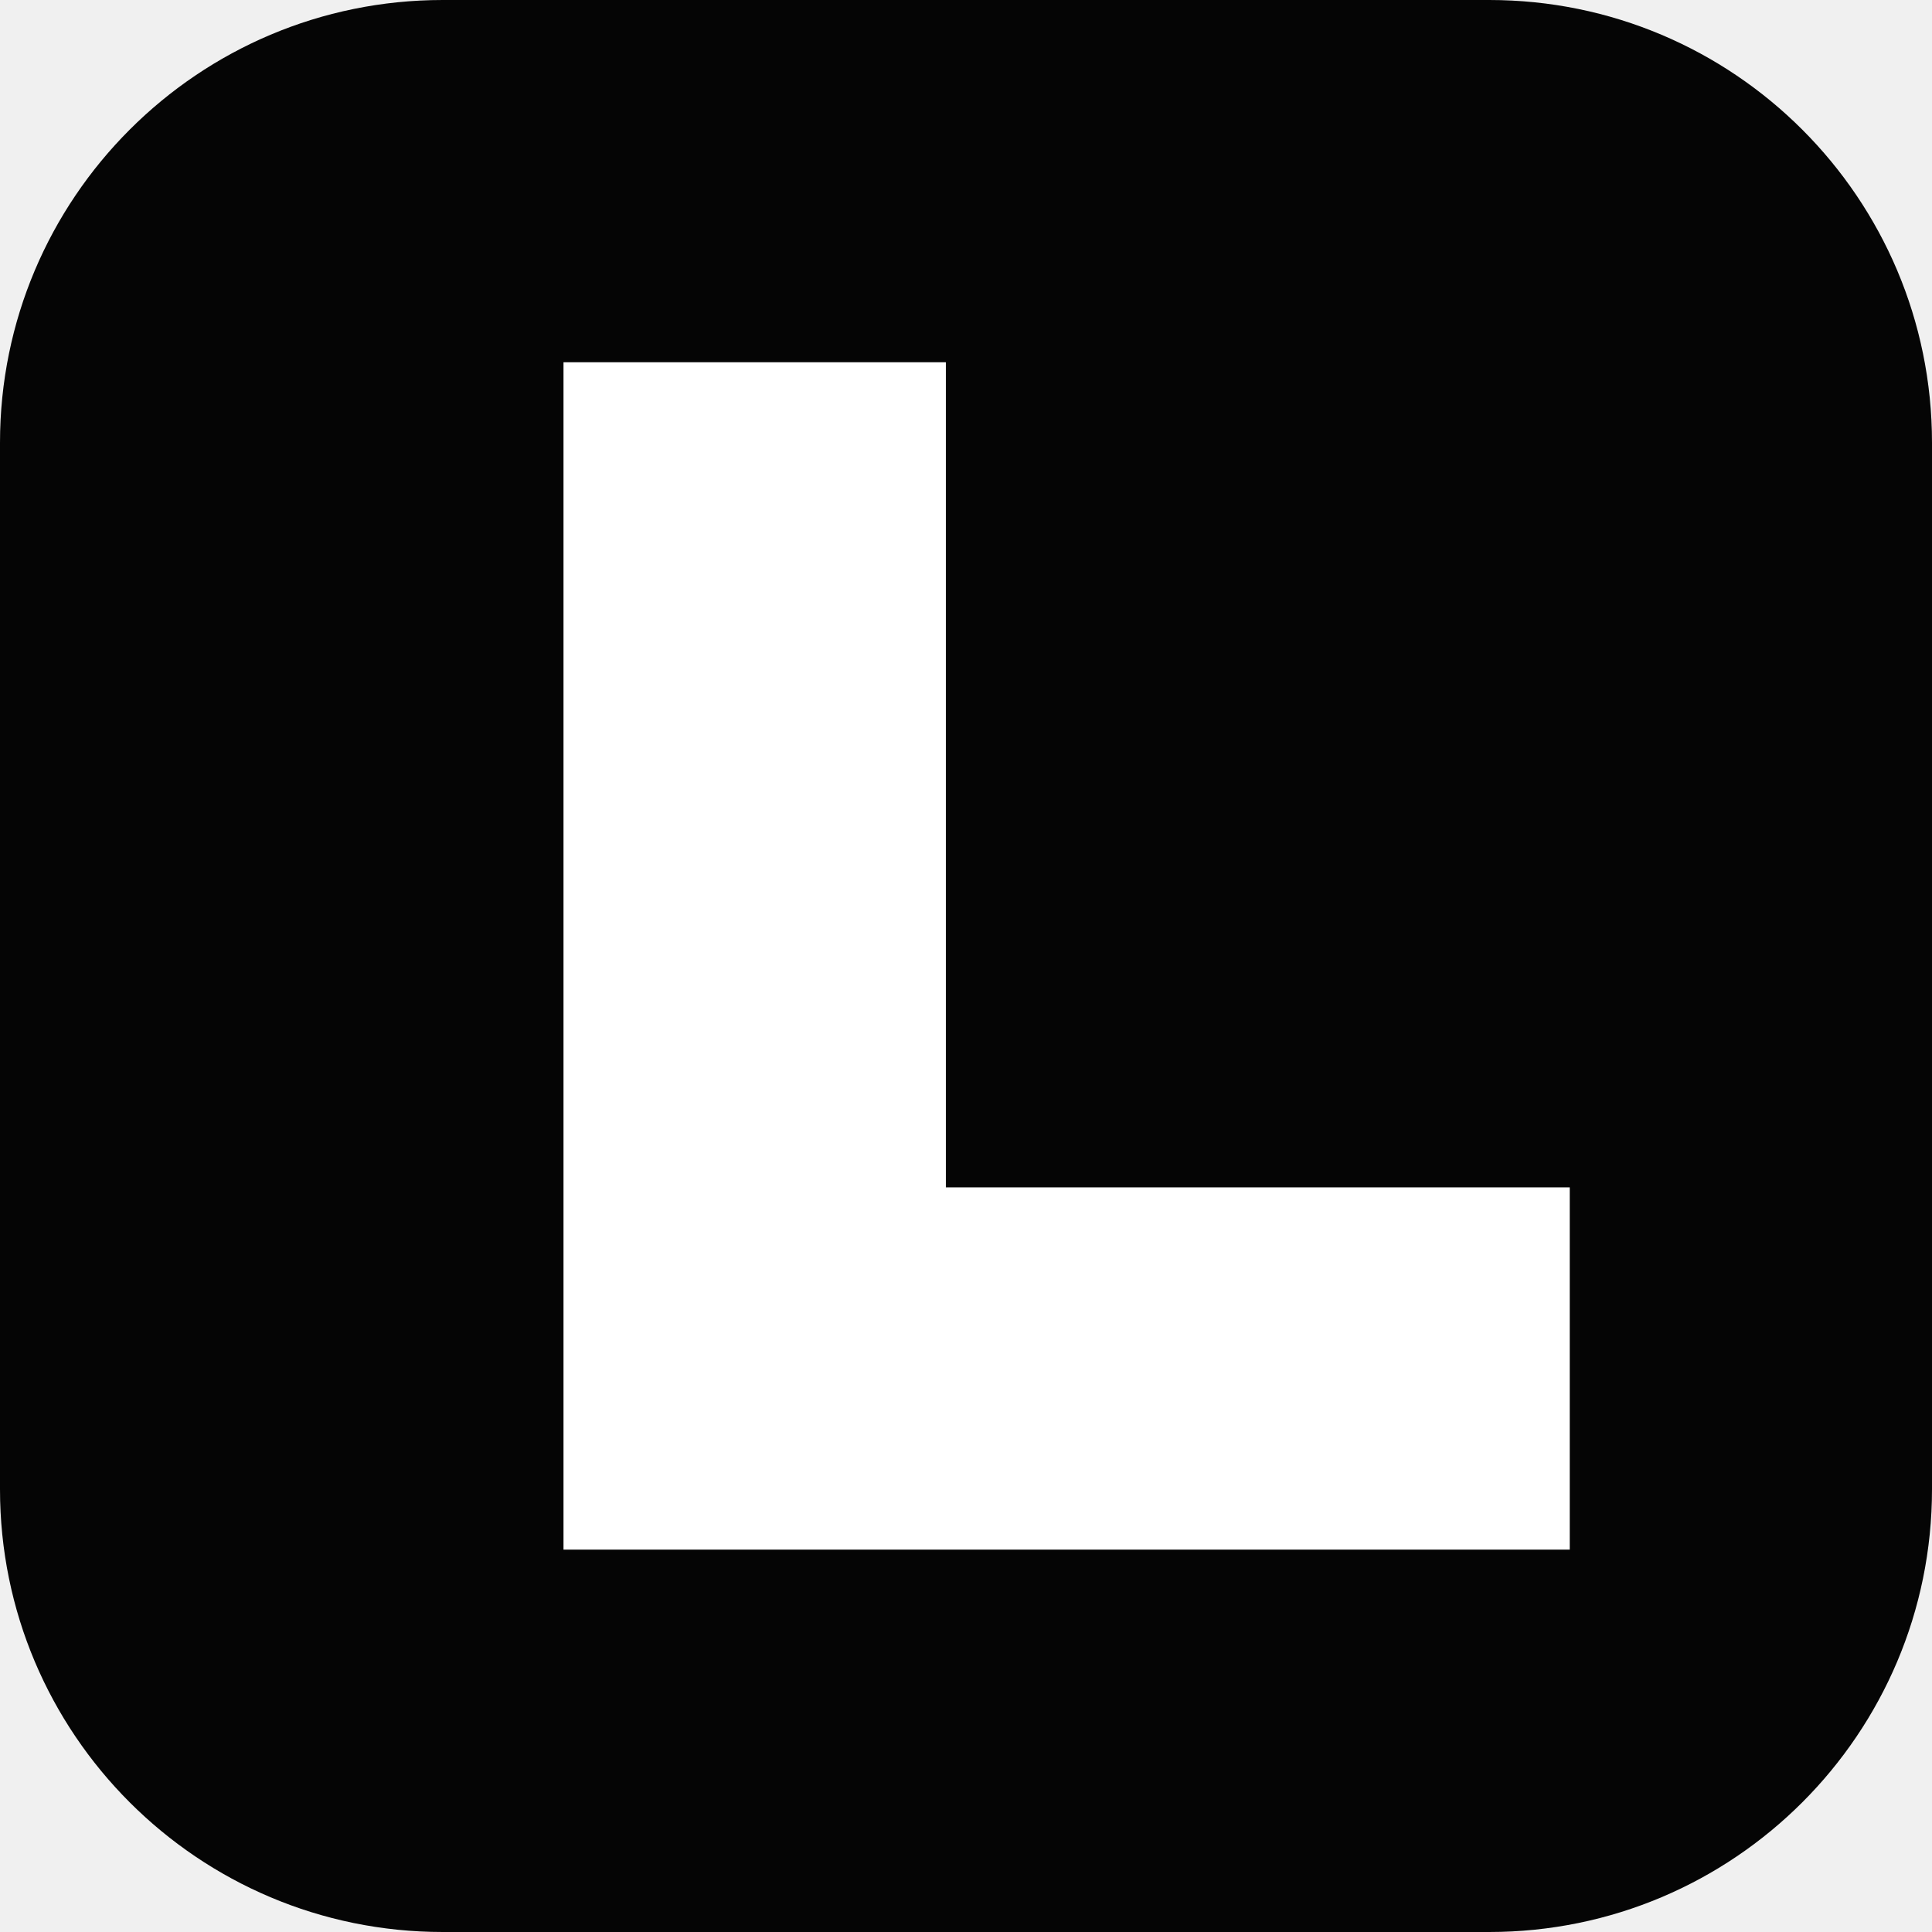
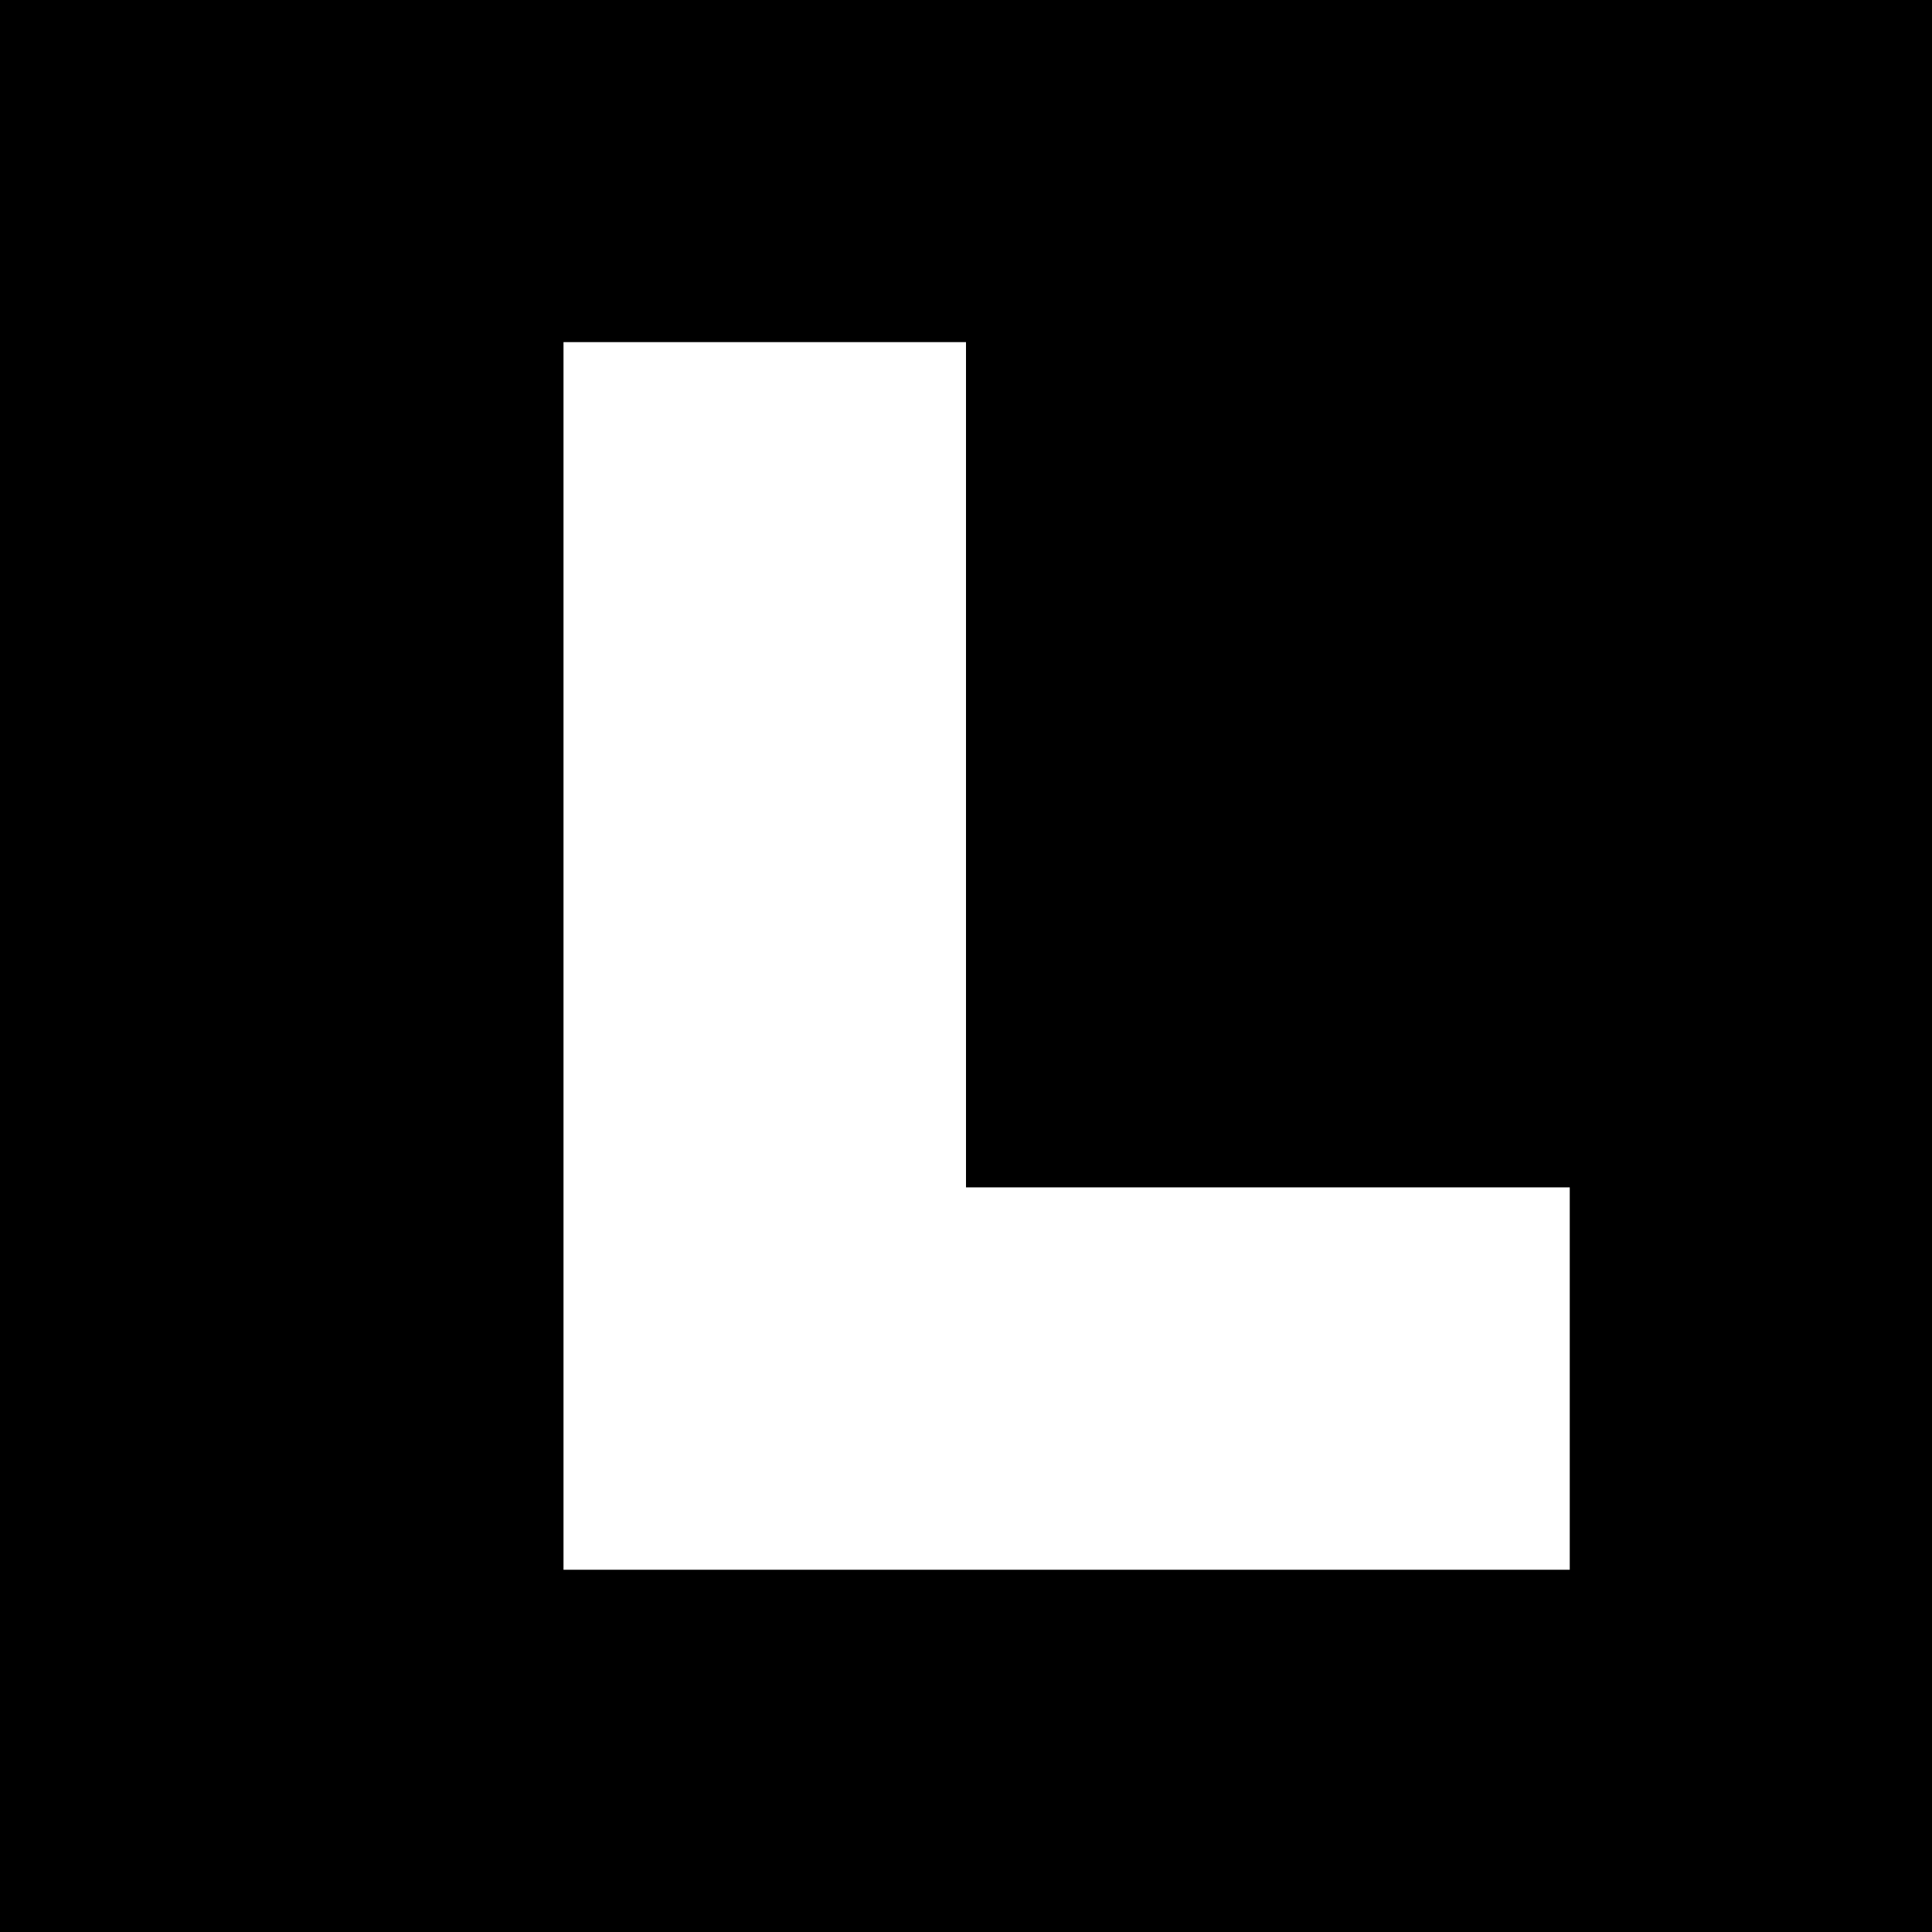
<svg xmlns="http://www.w3.org/2000/svg" viewBox="0 0 96 96" role="img" aria-label="L Driving Academy">
-   <rect width="96" height="96" rx="22" fill="#050505" />
-   <path d="M28 18h19v41h31v18H28Z" fill="#ffffff" />
+   <rect width="96" height="96" fill="#000000" />
+   <path d="M28 17h20v42h30v19H28Z" fill="#ffffff" />
</svg>
